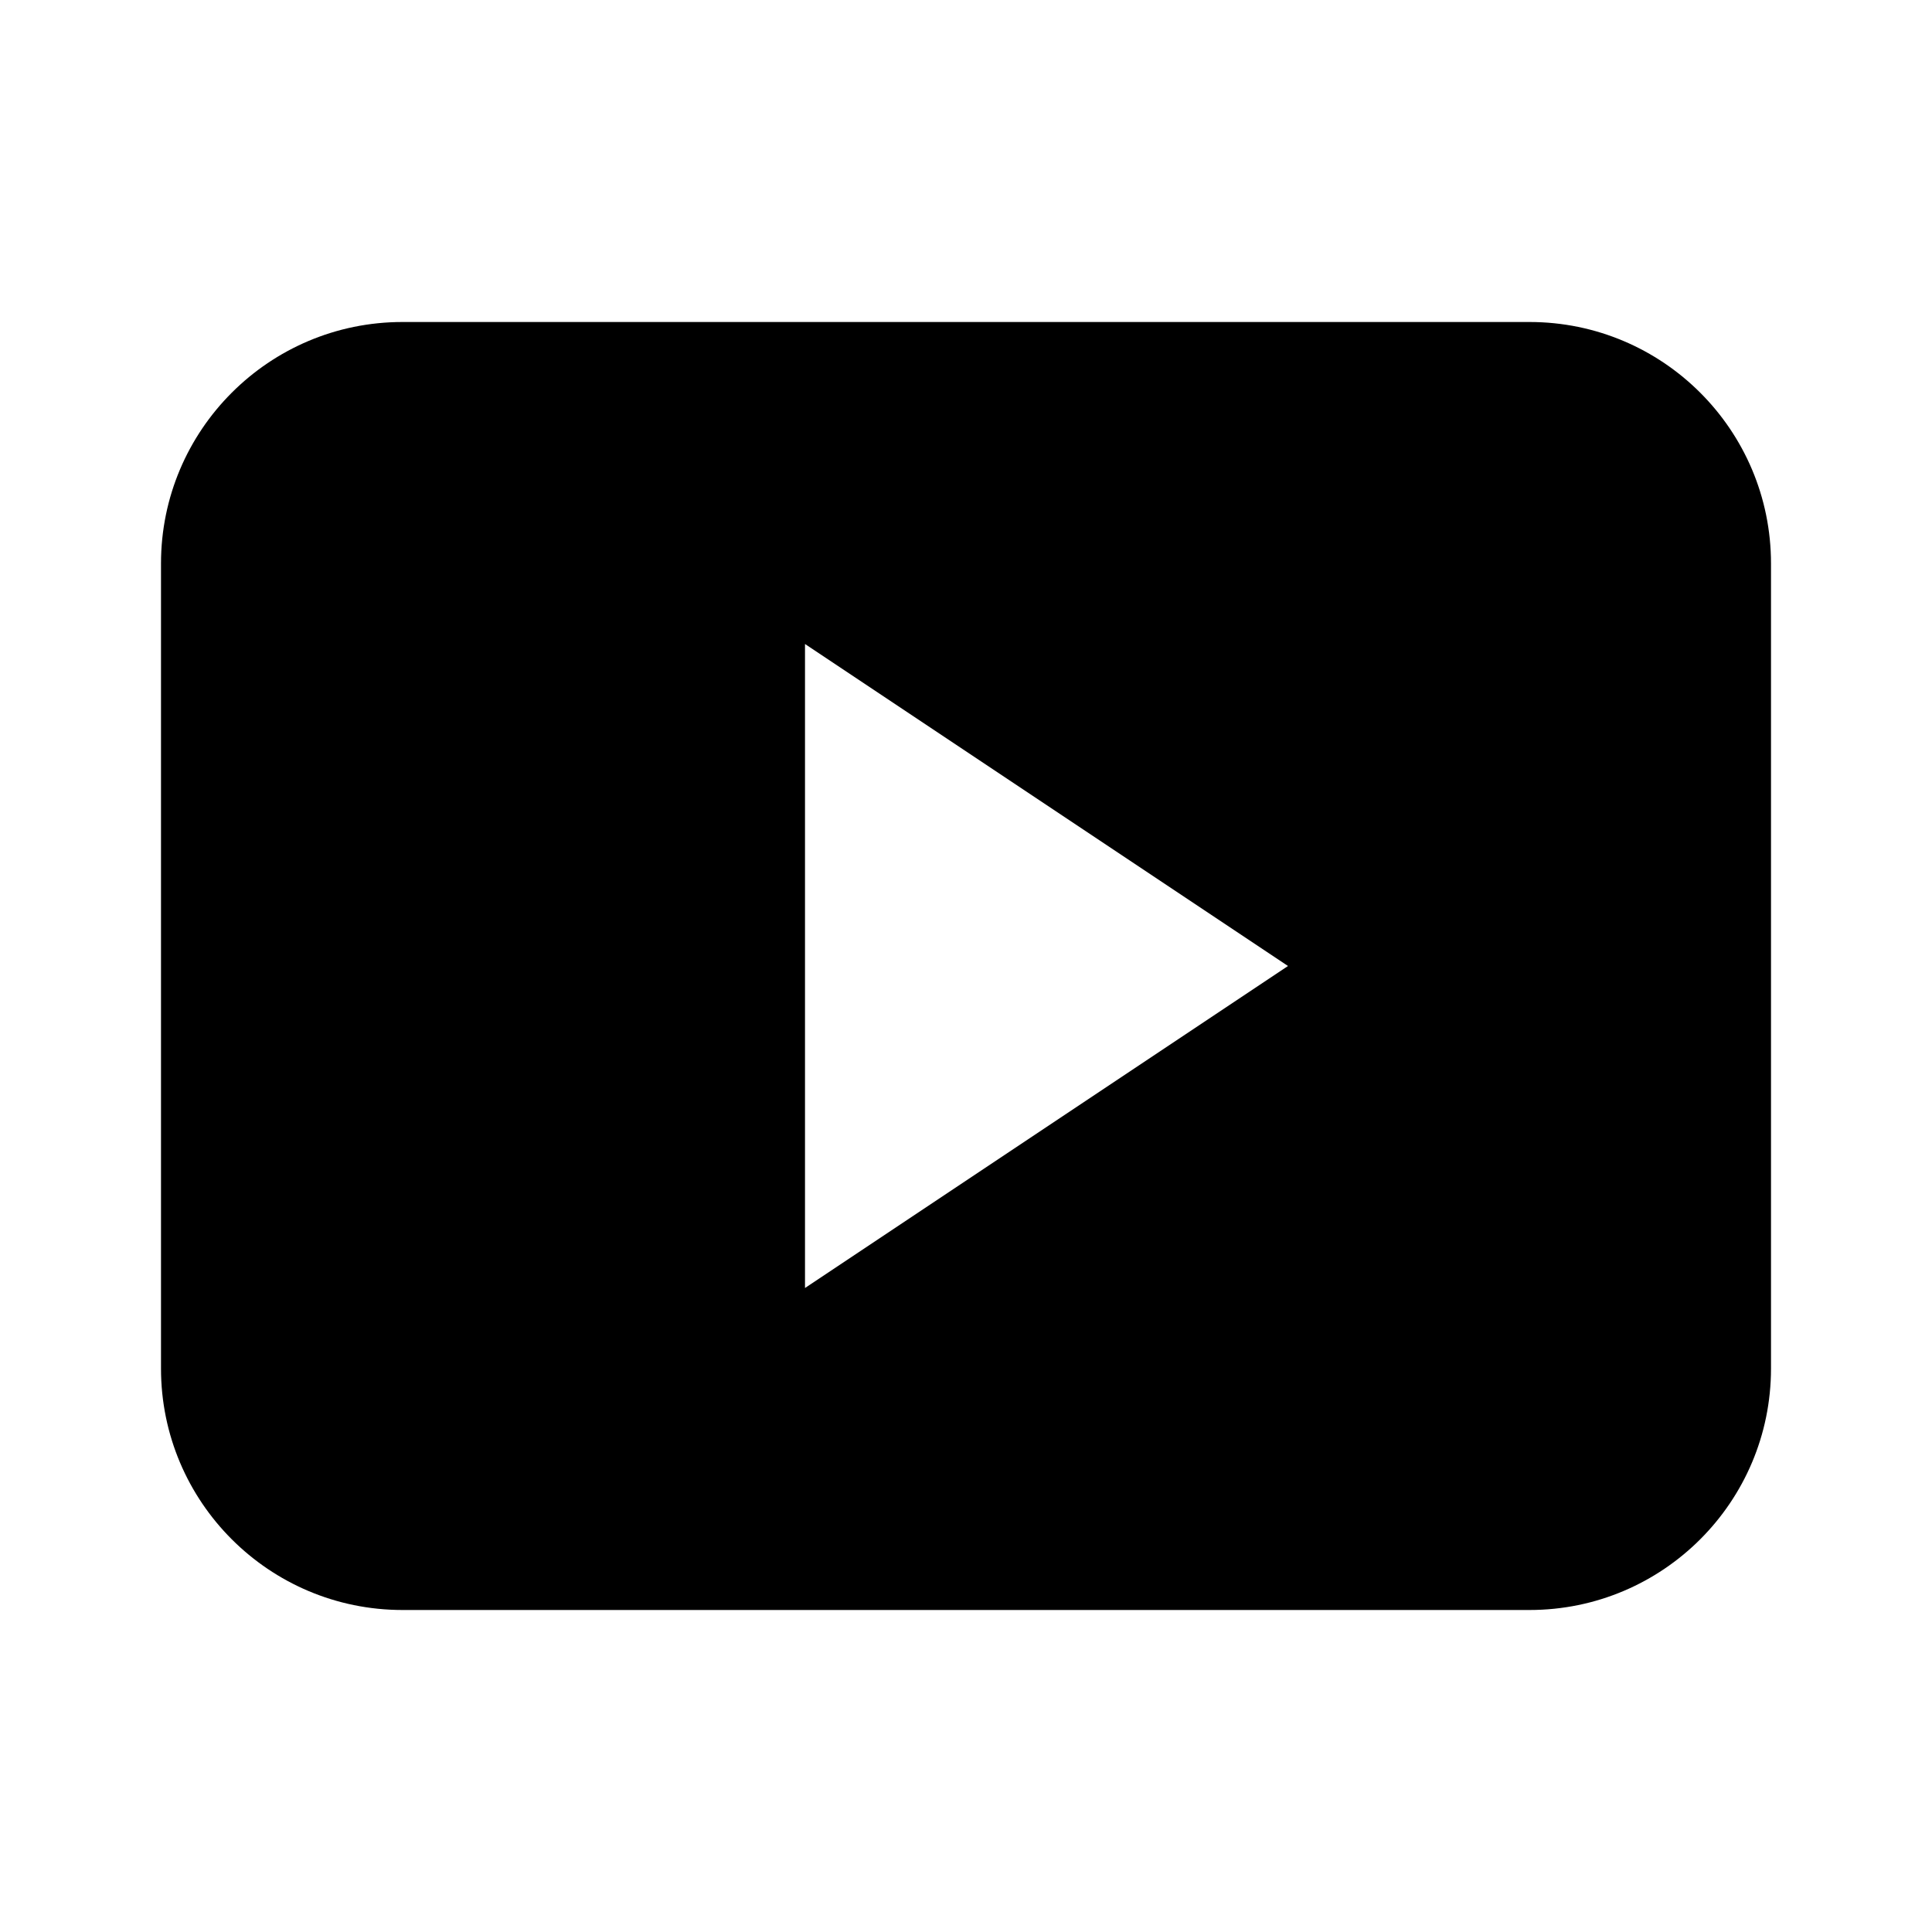
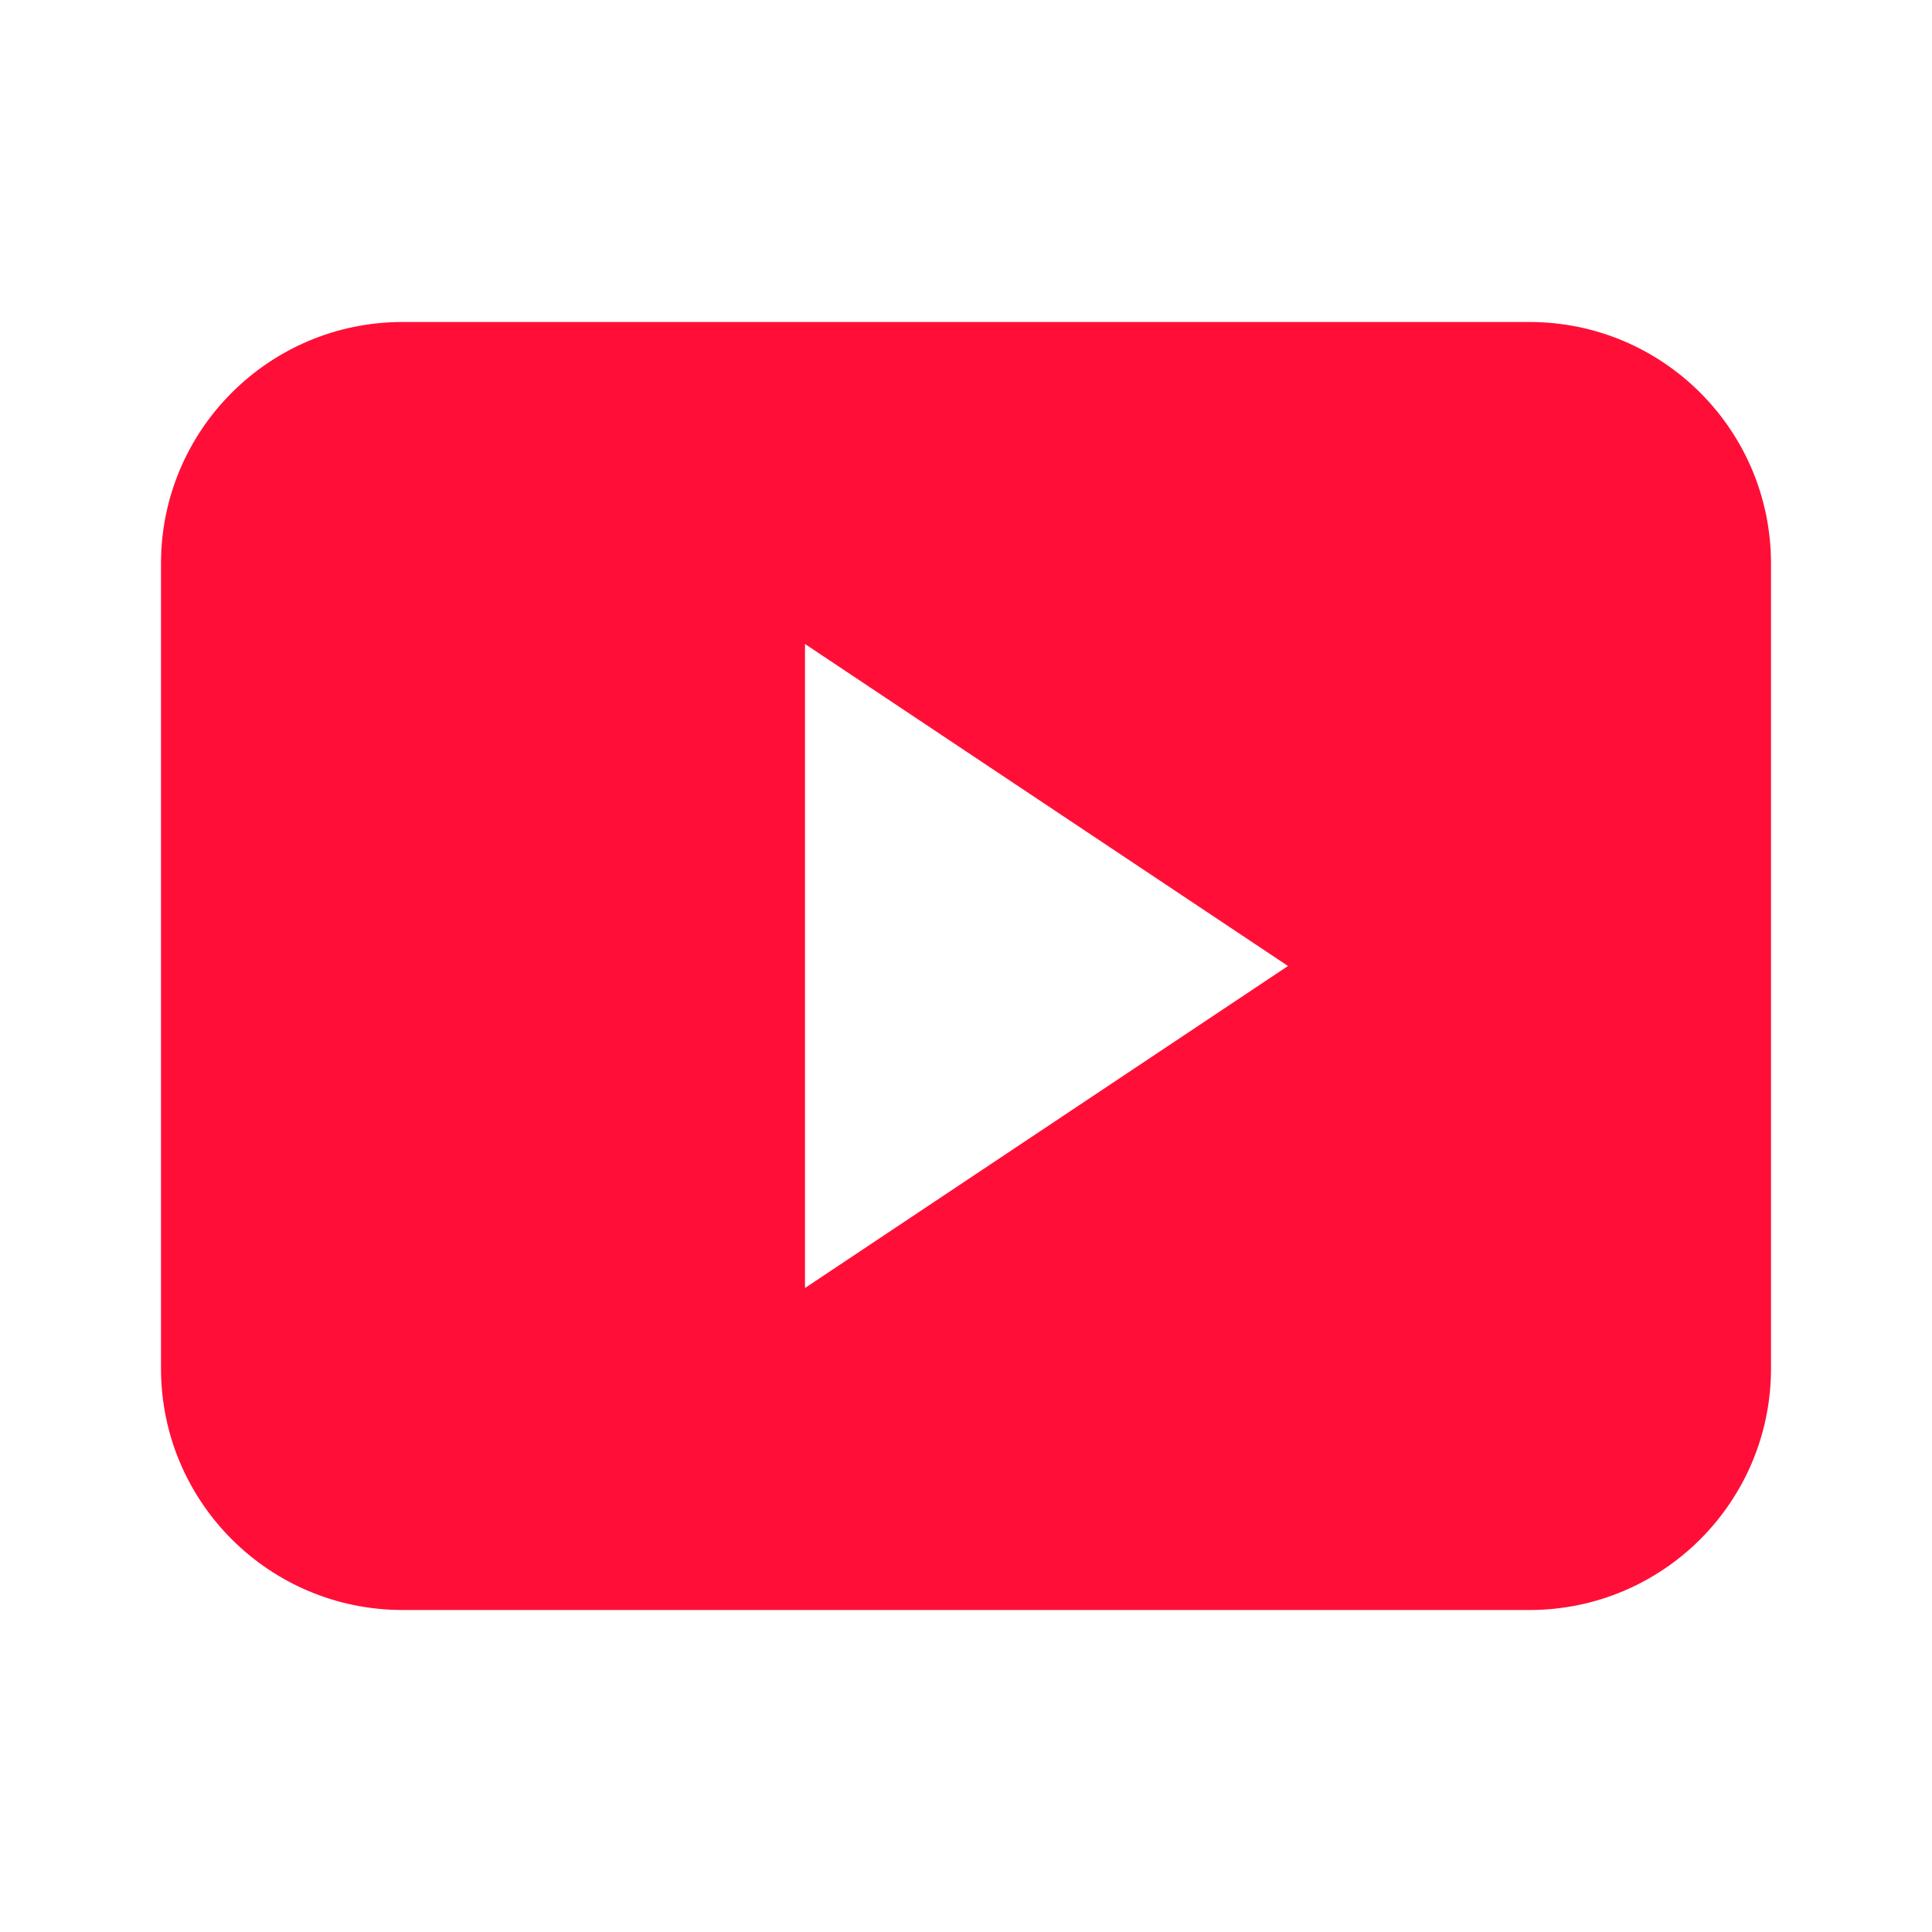
- <svg xmlns="http://www.w3.org/2000/svg" viewBox="0 0 24 24" data-supported-dps="24x24" fill="currentColor" class="mercado-match" width="24" height="24" focusable="false">
+ <svg xmlns="http://www.w3.org/2000/svg" viewBox="0 0 24 24" data-supported-dps="24x24" fill="currentColor" class="mercado-match" width="24" height="24" focusable="false" style="color:rgb(255,15,56)">
  <path d="M19 4H5a3 3 0 00-3 3v10a3 3 0 003 3h14a3 3 0 003-3V7a3 3 0 00-3-3zm-9 12V8l6 4z" />
</svg>
